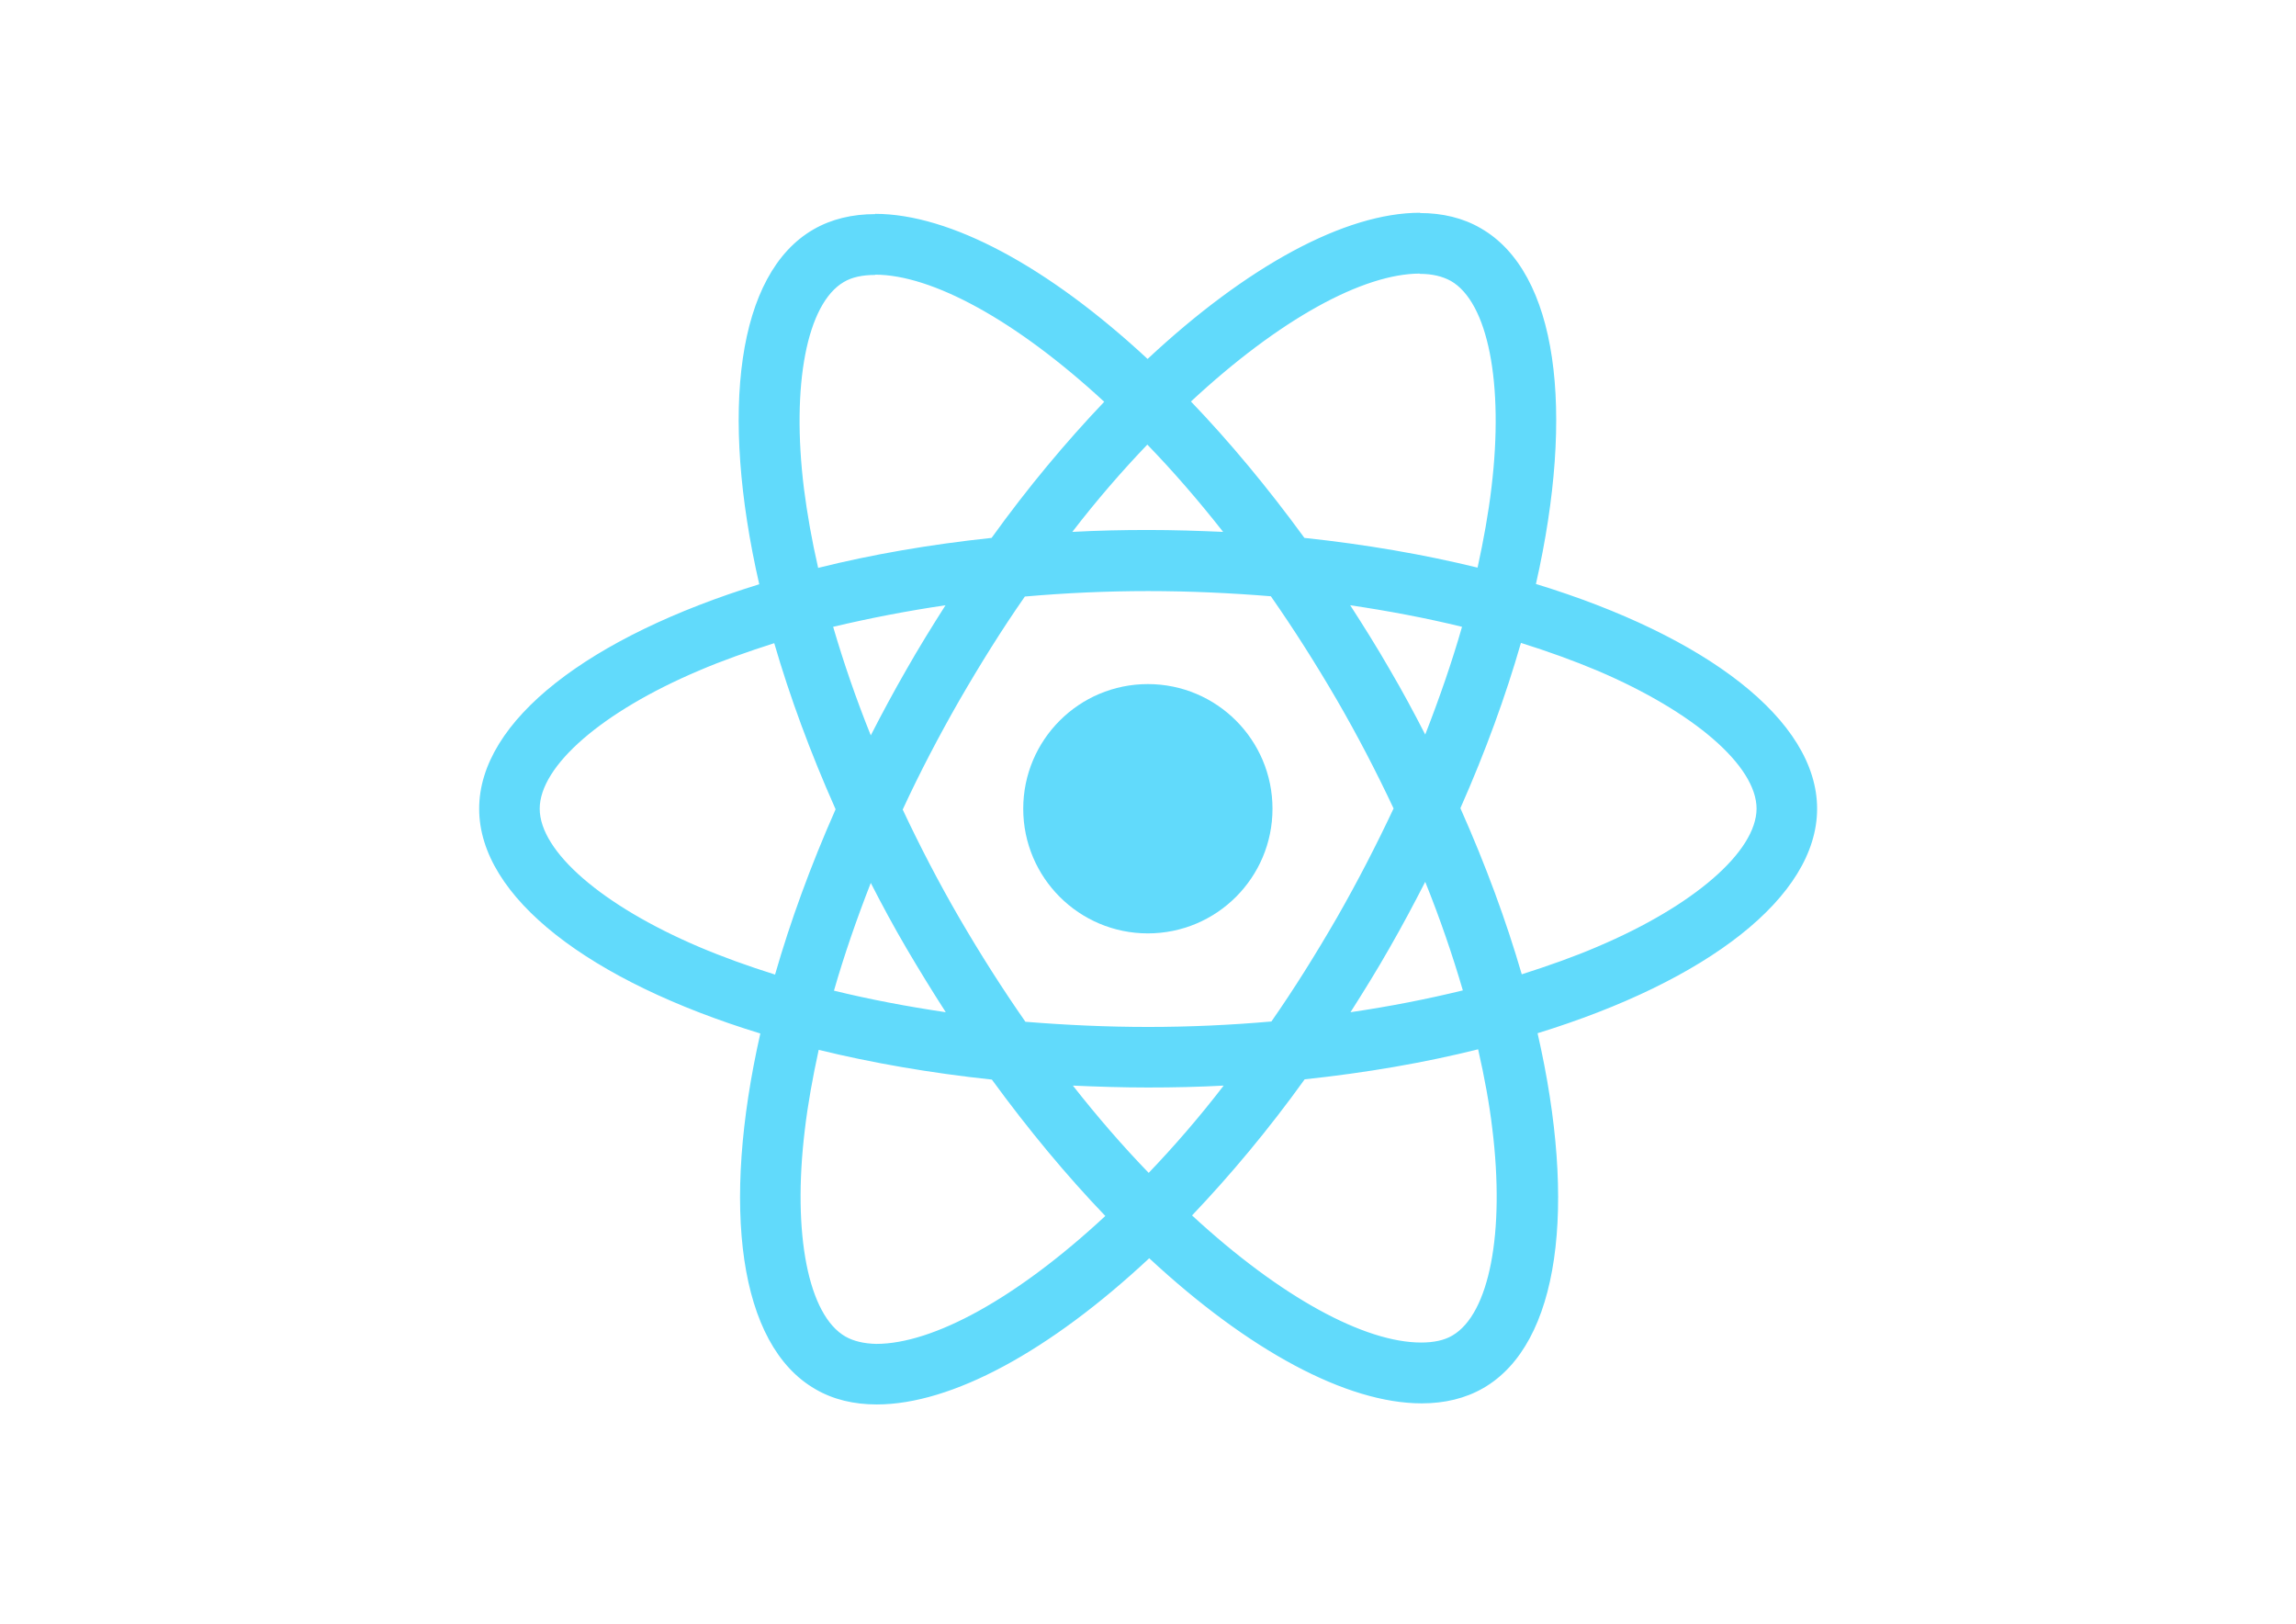
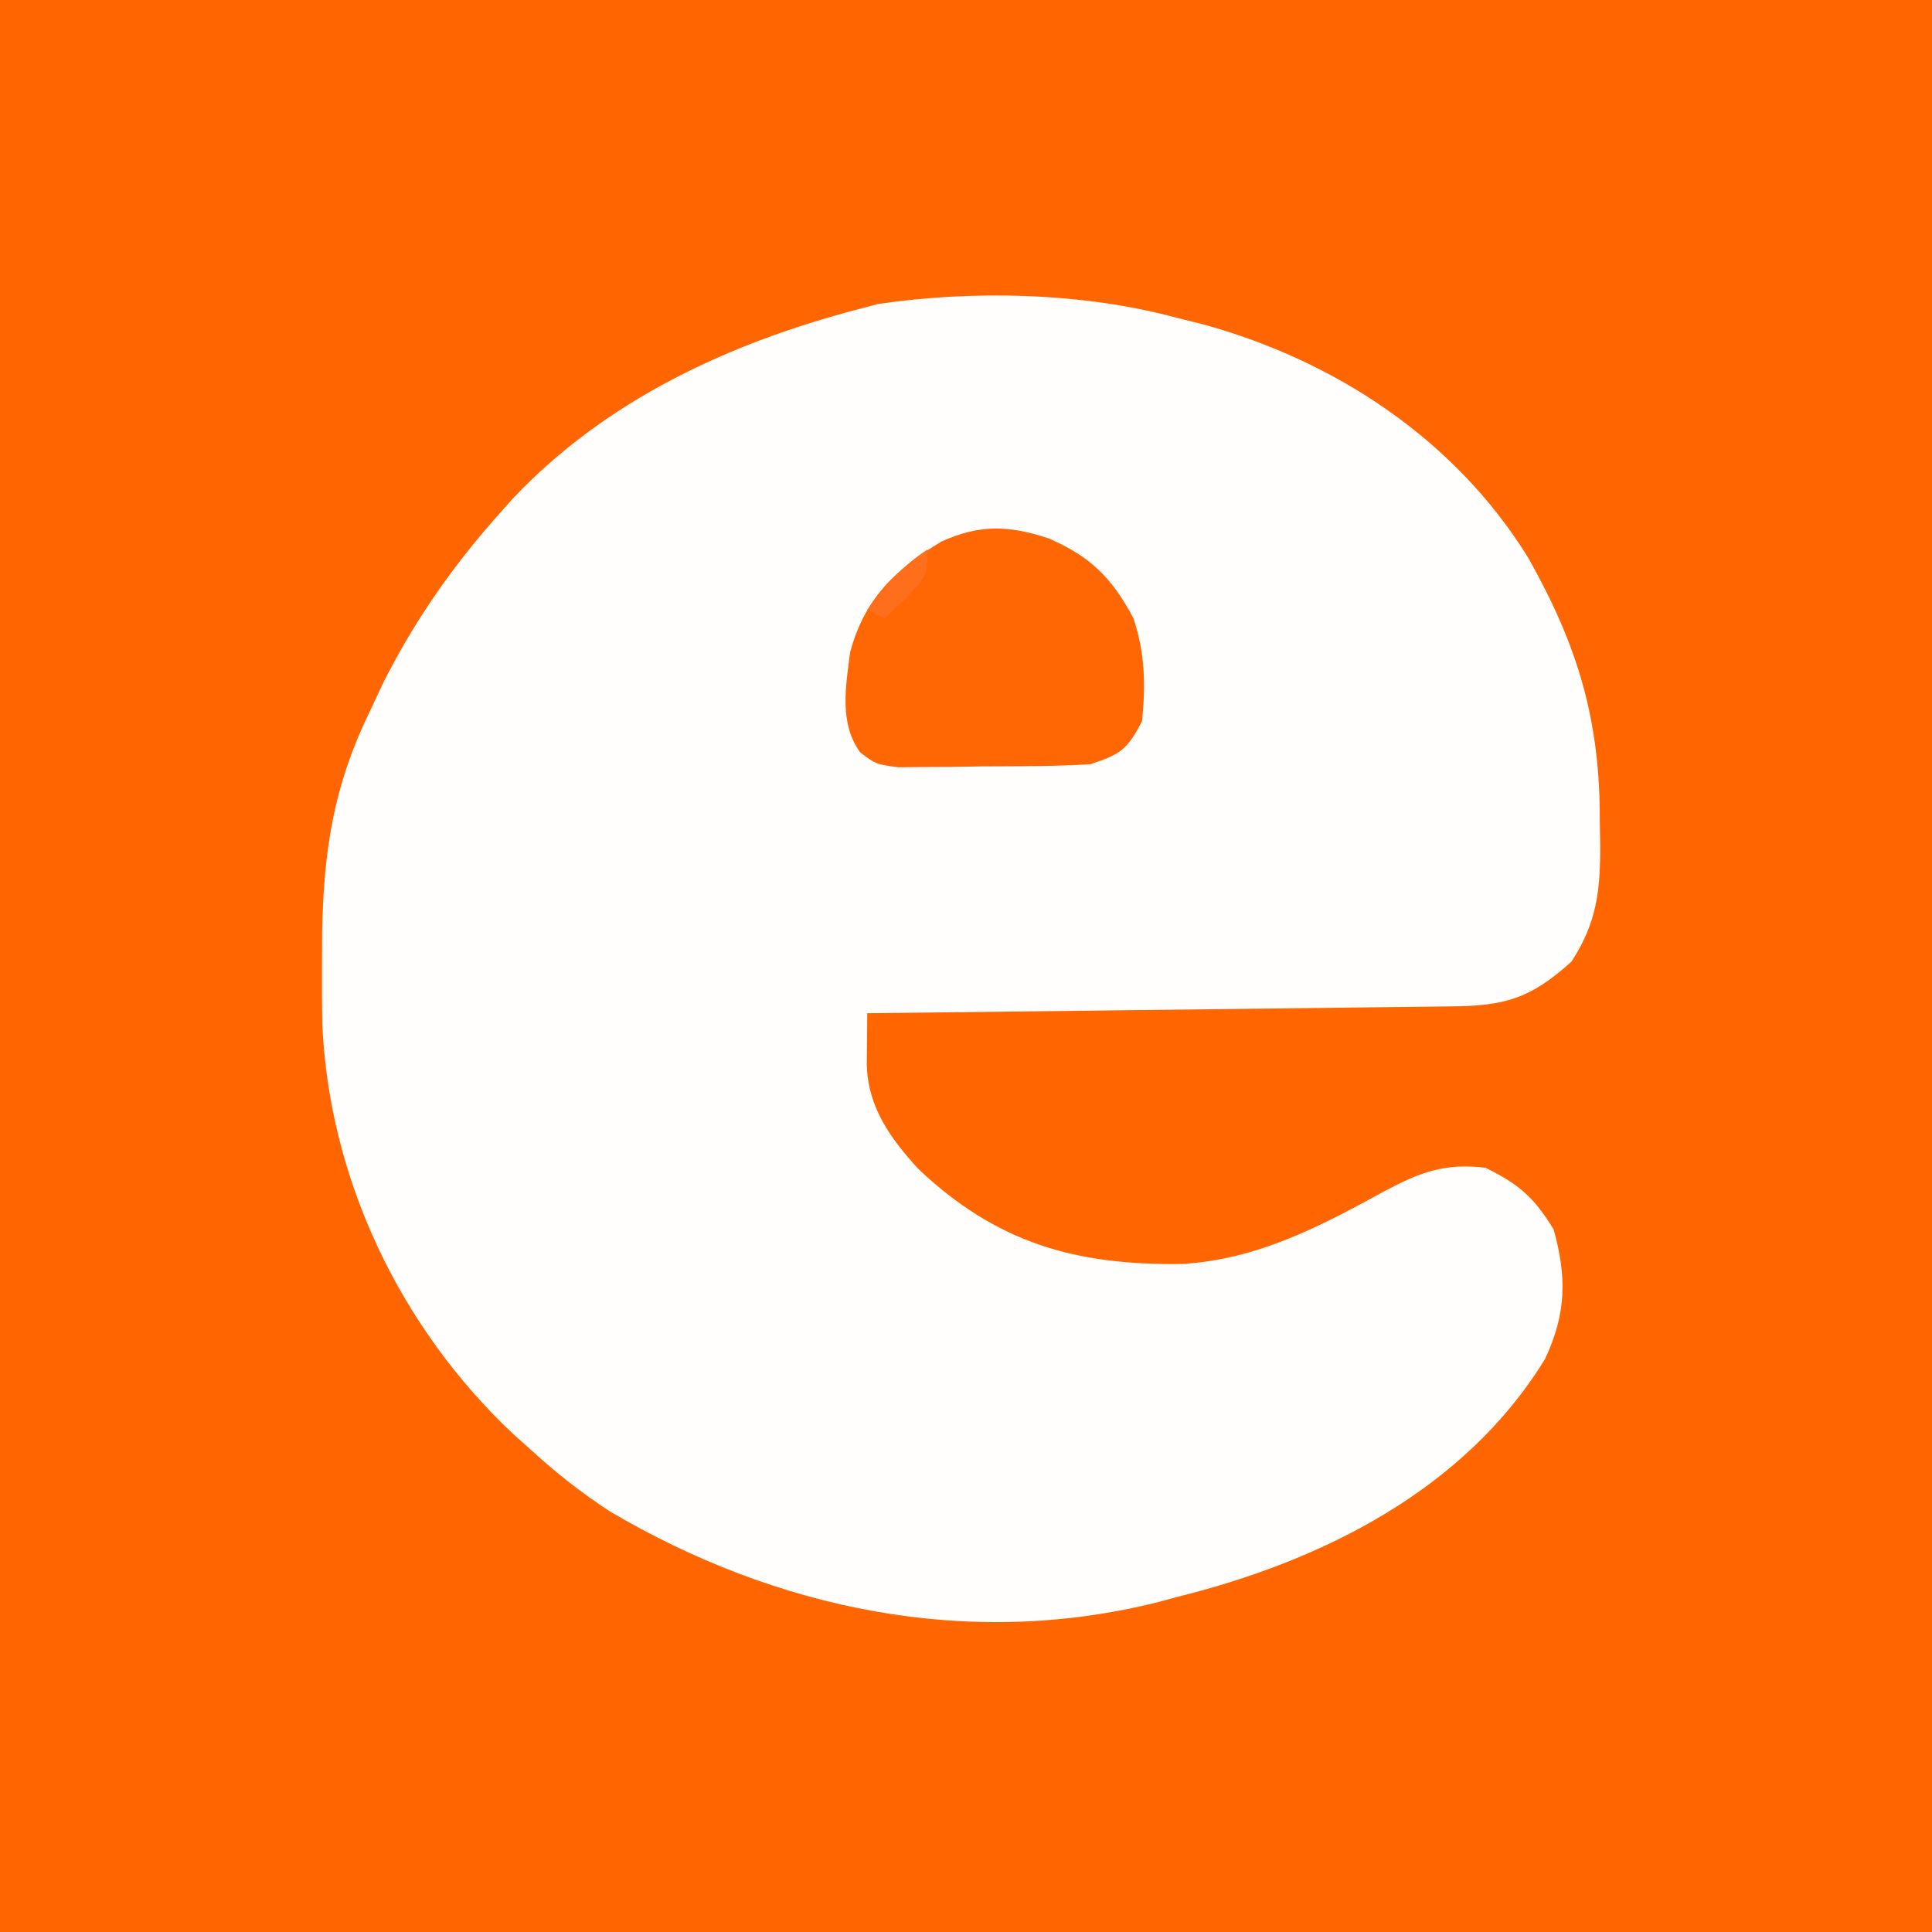
- <svg xmlns="http://www.w3.org/2000/svg" viewBox="0 0 841.9 595.3">
-   <g fill="#61DAFB">
-     <path d="M666.3 296.5c0-32.5-40.7-63.3-103.1-82.4 14.4-63.6 8-114.2-20.2-130.4-6.5-3.8-14.1-5.6-22.4-5.6v22.3c4.6 0 8.3.9 11.4 2.6 13.6 7.8 19.5 37.5 14.9 75.7-1.1 9.4-2.9 19.3-5.1 29.4-19.6-4.8-41-8.5-63.5-10.9-13.5-18.5-27.5-35.3-41.6-50 32.6-30.3 63.2-46.9 84-46.9V78c-27.5 0-63.5 19.6-99.9 53.6-36.4-33.8-72.4-53.2-99.9-53.2v22.3c20.7 0 51.4 16.5 84 46.6-14 14.7-28 31.4-41.3 49.9-22.6 2.4-44 6.1-63.6 11-2.3-10-4-19.7-5.2-29-4.7-38.2 1.1-67.9 14.6-75.8 3-1.8 6.9-2.6 11.5-2.6V78.5c-8.4 0-16 1.8-22.6 5.6-28.1 16.2-34.4 66.7-19.9 130.1-62.2 19.2-102.7 49.9-102.7 82.3 0 32.5 40.7 63.3 103.1 82.4-14.4 63.6-8 114.2 20.2 130.4 6.5 3.8 14.1 5.6 22.5 5.6 27.5 0 63.5-19.6 99.9-53.6 36.4 33.8 72.4 53.2 99.9 53.2 8.4 0 16-1.8 22.6-5.6 28.1-16.2 34.4-66.7 19.9-130.1 62-19.1 102.5-49.9 102.5-82.3zm-130.2-66.7c-3.7 12.9-8.3 26.2-13.5 39.5-4.1-8-8.4-16-13.1-24-4.6-8-9.5-15.8-14.4-23.4 14.2 2.1 27.9 4.7 41 7.9zm-45.8 106.5c-7.8 13.5-15.8 26.3-24.1 38.2-14.9 1.3-30 2-45.2 2-15.1 0-30.2-.7-45-1.9-8.3-11.9-16.4-24.6-24.2-38-7.6-13.1-14.5-26.4-20.8-39.8 6.2-13.4 13.2-26.8 20.7-39.9 7.8-13.5 15.8-26.3 24.1-38.2 14.9-1.3 30-2 45.2-2 15.1 0 30.2.7 45 1.9 8.3 11.9 16.4 24.6 24.2 38 7.6 13.1 14.5 26.4 20.8 39.8-6.3 13.4-13.2 26.8-20.7 39.9zm32.3-13c5.4 13.4 10 26.8 13.8 39.8-13.1 3.2-26.9 5.9-41.2 8 4.9-7.7 9.8-15.6 14.4-23.7 4.6-8 8.9-16.1 13-24.1zM421.2 430c-9.3-9.6-18.6-20.3-27.8-32 9 .4 18.2.7 27.5.7 9.4 0 18.7-.2 27.8-.7-9 11.7-18.3 22.4-27.5 32zm-74.4-58.9c-14.2-2.1-27.9-4.7-41-7.9 3.7-12.9 8.3-26.2 13.5-39.5 4.1 8 8.4 16 13.1 24 4.7 8 9.5 15.8 14.4 23.4zM420.7 163c9.3 9.6 18.6 20.3 27.8 32-9-.4-18.2-.7-27.5-.7-9.4 0-18.7.2-27.8.7 9-11.7 18.3-22.4 27.5-32zm-74 58.9c-4.9 7.7-9.8 15.6-14.4 23.7-4.6 8-8.9 16-13 24-5.4-13.4-10-26.8-13.8-39.8 13.1-3.1 26.9-5.8 41.2-7.9zm-90.5 125.2c-35.4-15.1-58.3-34.9-58.3-50.6 0-15.7 22.9-35.6 58.3-50.6 8.6-3.7 18-7 27.7-10.1 5.7 19.6 13.2 40 22.5 60.9-9.2 20.8-16.6 41.1-22.2 60.6-9.9-3.1-19.3-6.5-28-10.2zM310 490c-13.6-7.8-19.5-37.5-14.9-75.7 1.1-9.4 2.9-19.3 5.1-29.4 19.6 4.8 41 8.5 63.5 10.9 13.5 18.5 27.5 35.3 41.6 50-32.6 30.3-63.2 46.9-84 46.9-4.5-.1-8.3-1-11.3-2.7zm237.2-76.2c4.7 38.2-1.1 67.9-14.6 75.8-3 1.8-6.9 2.6-11.5 2.6-20.7 0-51.4-16.5-84-46.6 14-14.7 28-31.4 41.3-49.9 22.6-2.4 44-6.1 63.6-11 2.3 10.1 4.1 19.8 5.2 29.1zm38.5-66.7c-8.6 3.7-18 7-27.7 10.1-5.7-19.6-13.2-40-22.5-60.9 9.2-20.8 16.6-41.1 22.2-60.6 9.9 3.1 19.3 6.5 28.1 10.2 35.4 15.1 58.3 34.9 58.3 50.6-.1 15.7-23 35.6-58.4 50.6zM320.8 78.4z" />
-     <circle cx="420.9" cy="296.5" r="45.7" />
-     <path d="M520.5 78.1z" />
-   </g>
+ <svg xmlns="http://www.w3.org/2000/svg" version="1.1" width="225" height="225">
+   <path d="M0 0 C74.25 0 148.5 0 225 0 C225 74.25 225 148.5 225 225 C150.75 225 76.5 225 0 225 C0 150.75 0 76.5 0 0 Z " fill="#FF6601" transform="translate(0,0)" />
+   <path d="M0 0 C1.03 0.257 2.06 0.513 3.121 0.777 C18.541 5.009 32.504 14.219 41 28 C46.784 38.274 49.354 46.906 49.312 58.625 C49.329 59.54 49.345 60.455 49.361 61.398 C49.365 66.688 48.993 70.446 46 75 C41.186 79.344 38.206 80.153 31.888 80.205 C31.156 80.215 30.425 80.225 29.671 80.235 C27.247 80.267 24.823 80.292 22.398 80.316 C20.72 80.337 19.041 80.358 17.362 80.379 C12.94 80.435 8.518 80.484 4.096 80.532 C-0.416 80.582 -4.927 80.638 -9.438 80.693 C-18.292 80.801 -27.146 80.902 -36 81 C-36.017 82.91 -36.017 82.91 -36.035 84.859 C-36.041 85.576 -36.048 86.292 -36.055 87.03 C-35.917 91.98 -33.293 95.583 -30.047 99.141 C-20.878 107.797 -11.734 110.37 0.68 110.203 C9.478 109.665 16.685 105.862 24.292 101.693 C28.357 99.533 31.277 98.416 36 99 C39.897 100.91 41.678 102.47 43.938 106.188 C45.483 111.733 45.412 115.999 42.938 121.258 C33.552 136.563 16.903 144.826 0 149 C-0.64 149.175 -1.28 149.35 -1.94 149.531 C-24.145 155.174 -46.637 150.432 -66 139 C-69.241 136.883 -72.14 134.605 -75 132 C-75.757 131.323 -76.513 130.646 -77.293 129.949 C-90.417 117.572 -98.679 100.301 -99.469 82.23 C-99.503 79.883 -99.513 77.535 -99.5 75.188 C-99.494 73.956 -99.489 72.724 -99.483 71.455 C-99.298 62.062 -98.149 54.529 -94 46 C-93.469 44.868 -92.938 43.736 -92.391 42.57 C-88.747 35.334 -84.374 29.049 -79 23 C-78.435 22.364 -77.871 21.729 -77.289 21.074 C-66.439 9.587 -52.09 2.95 -37 -1 C-35.888 -1.294 -35.888 -1.294 -34.754 -1.594 C-23.628 -3.235 -10.849 -2.935 0 0 Z " fill="#FFFEFD" transform="translate(137,37)" />
+   <path d="M0 0 C4.838 2.11 7.339 4.551 9.863 9.297 C11.211 13.339 11.299 17.067 10.863 21.297 C9.136 24.586 8.421 25.111 4.863 26.297 C0.701 26.556 -3.467 26.528 -7.637 26.547 C-8.79 26.567 -9.944 26.588 -11.133 26.609 C-12.238 26.615 -13.342 26.62 -14.48 26.625 C-15.493 26.634 -16.506 26.644 -17.549 26.653 C-20.137 26.297 -20.137 26.297 -21.963 24.914 C-24.421 21.528 -23.643 17.26 -23.137 13.297 C-21.504 7.105 -17.914 3.61 -12.5 0.367 C-8.068 -1.64 -4.695 -1.545 0 0 Z " fill="#FF6604" transform="translate(122.1367,62.70312)" />
+   <path d="M0 0 C0 3 0 3 -2.5 5.688 C-3.325 6.451 -4.15 7.214 -5 8 C-5.66 7.67 -6.32 7.34 -7 7 C-4.781 4.092 -3.07 2.047 0 0 Z " fill="#FF6E1B" transform="translate(108,64)" />
</svg>
